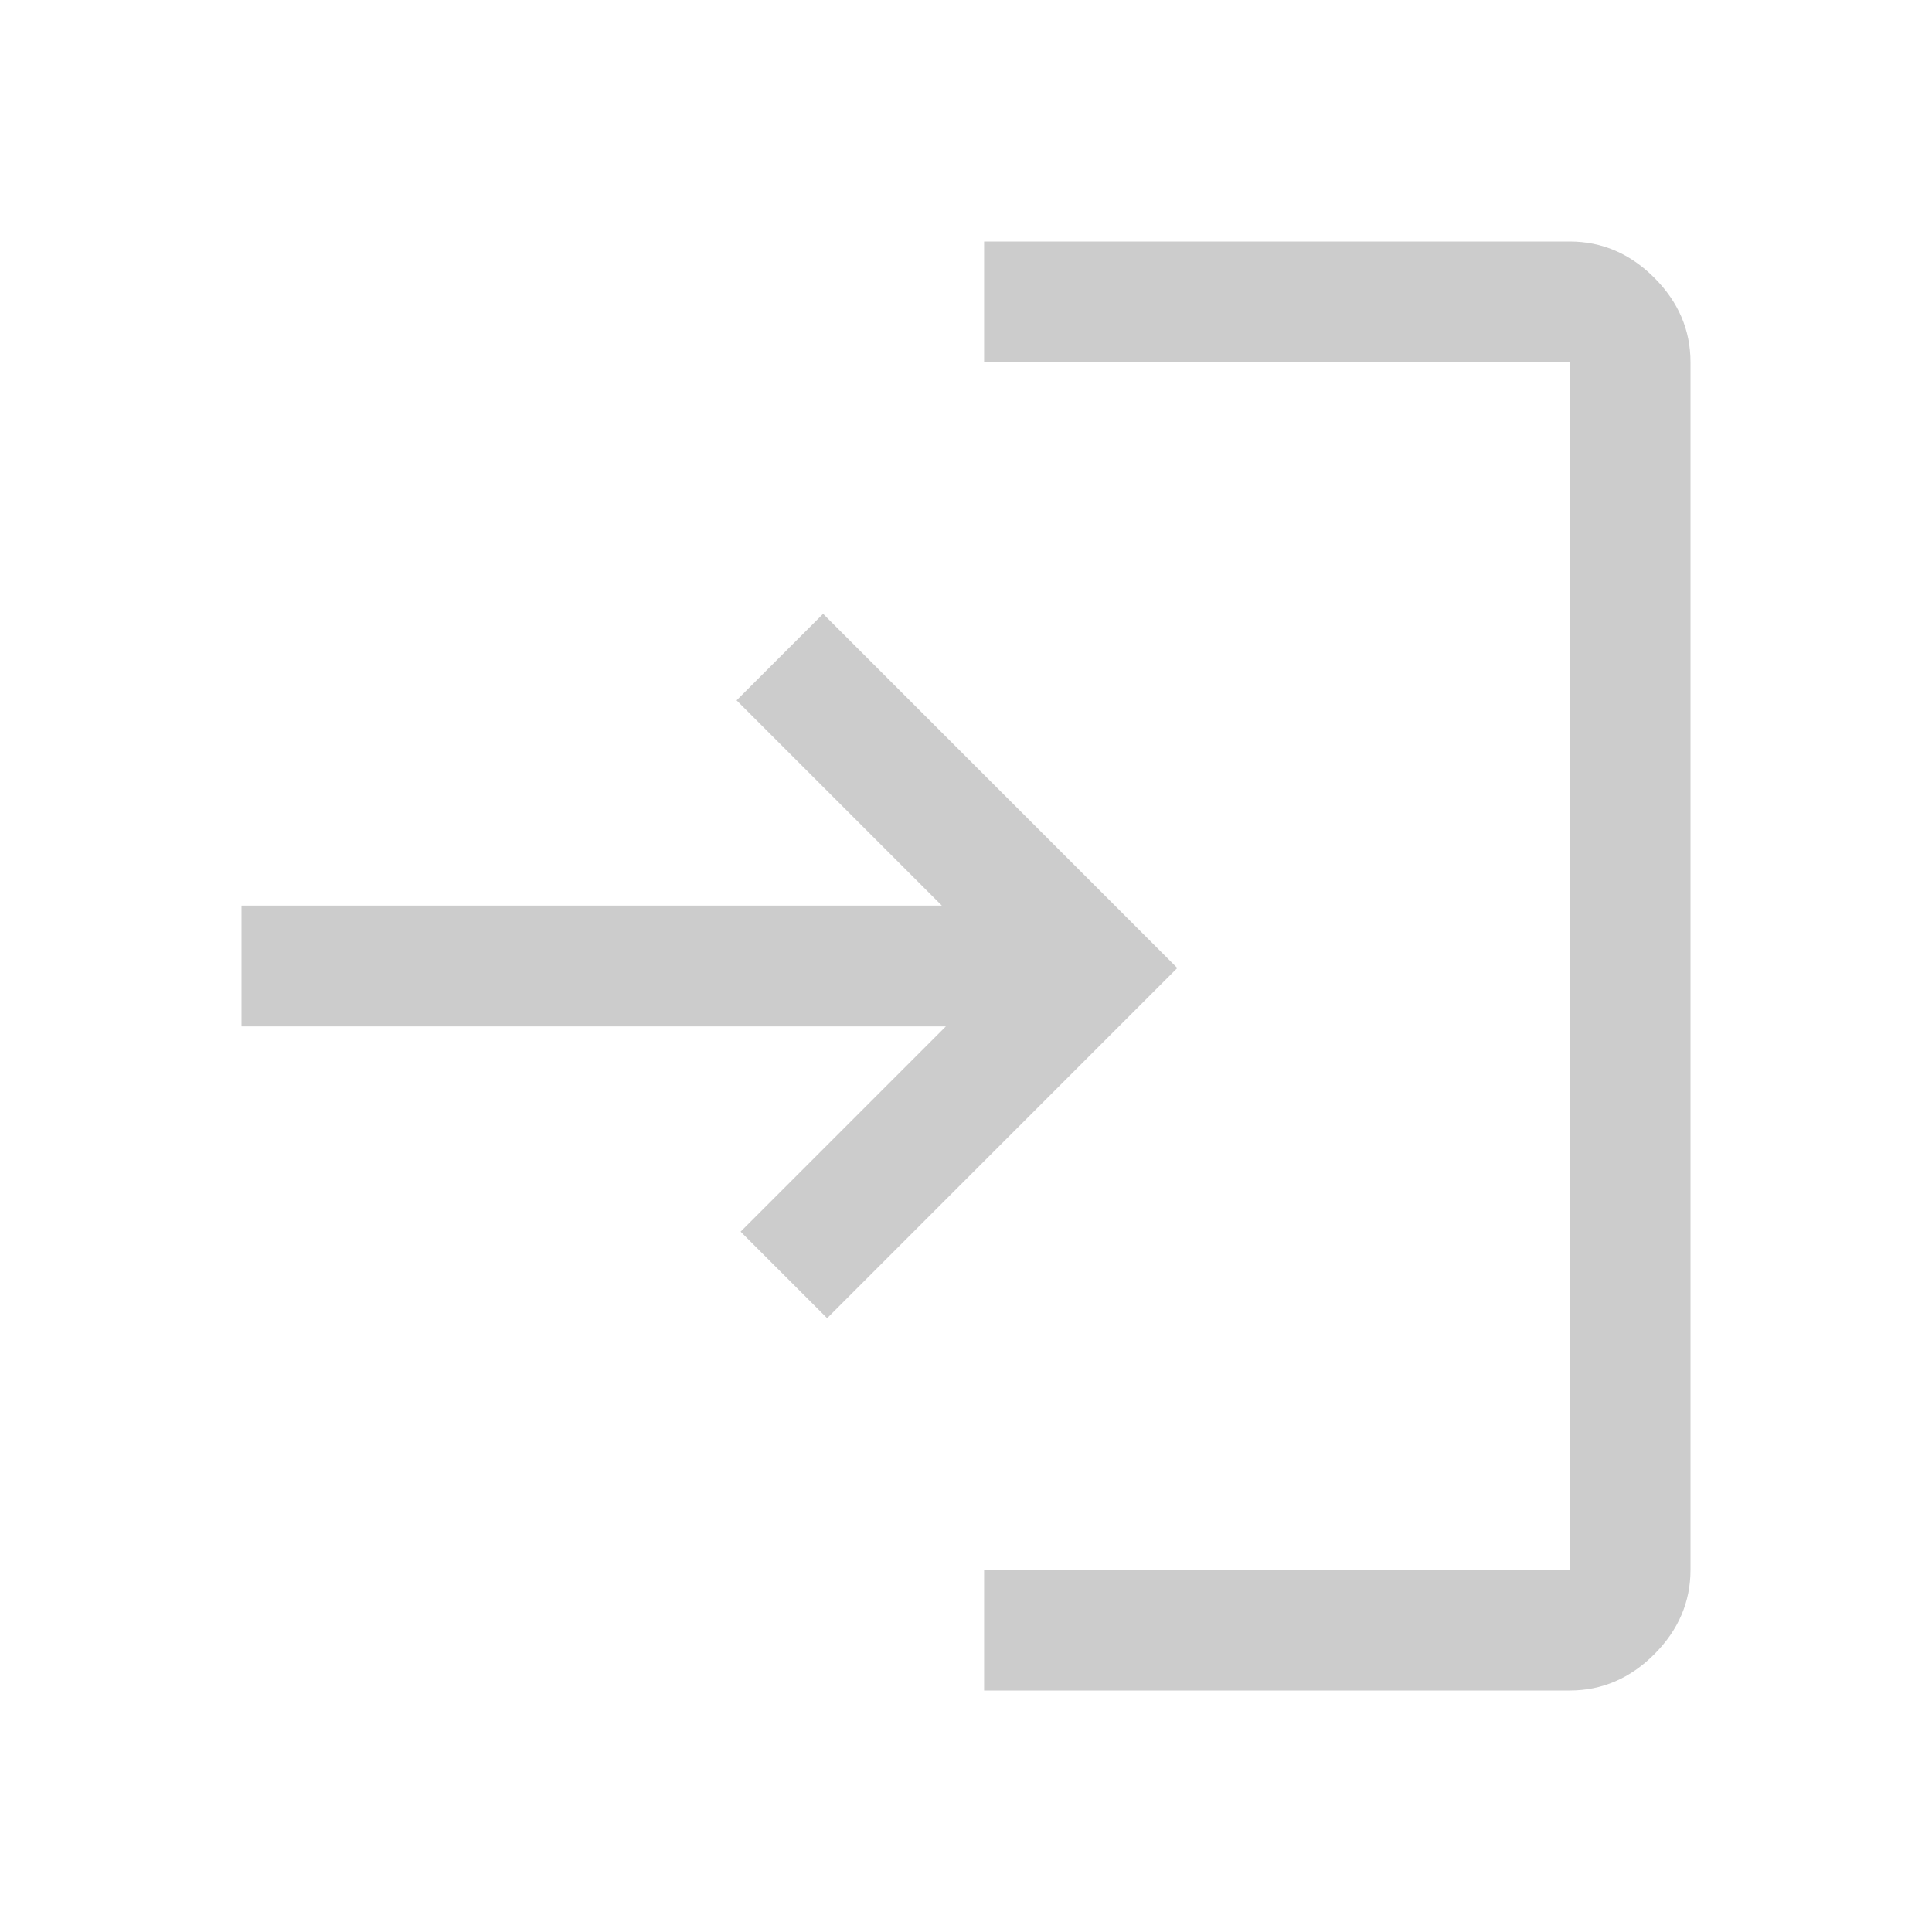
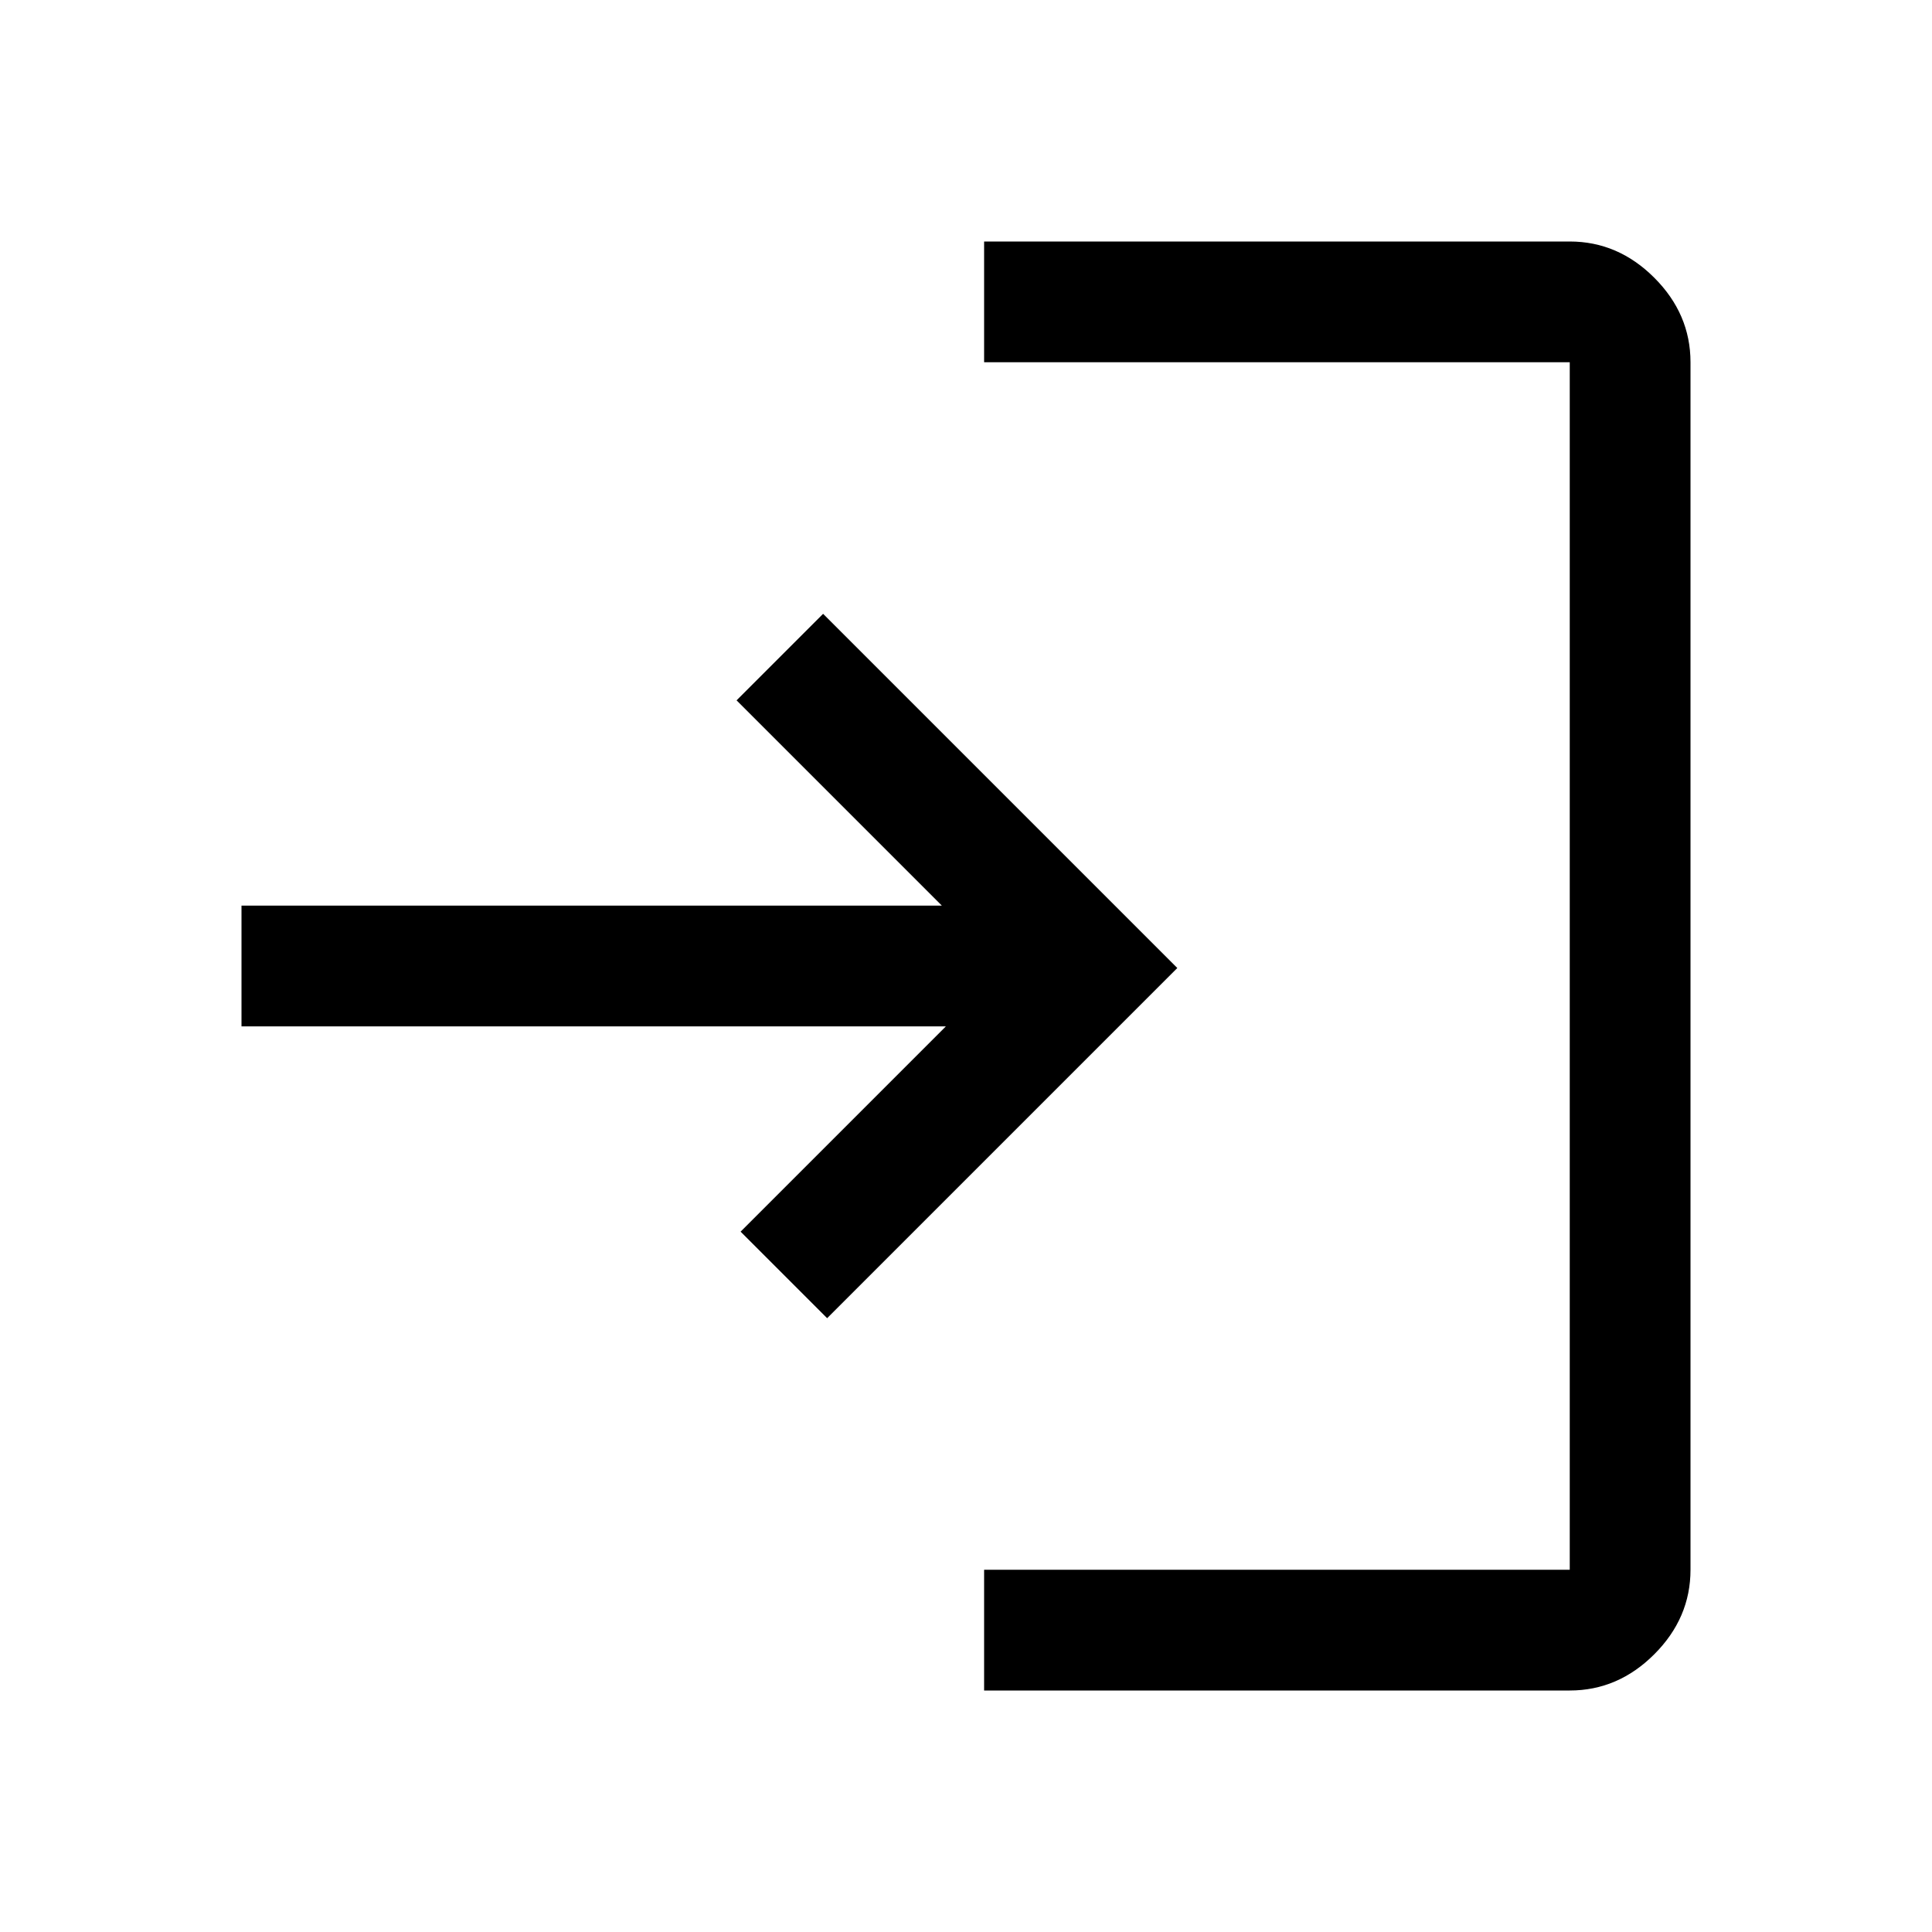
<svg xmlns="http://www.w3.org/2000/svg" height="48" width="48">
-   <path fill="#CCCCCC" d="M24.45 42v-3H39V9H24.45V6H39q1.2 0 2.1.9.9.9.9 2.1v30q0 1.2-.9 2.1-.9.9-2.1.9Zm-3.9-9.25L18.4 30.6l5.1-5.1H6v-3h17.4l-5.1-5.1 2.15-2.15 8.8 8.8Z" />
+   <path d="M24.45 42v-3H39V9H24.45V6H39q1.2 0 2.1.9.9.9.9 2.1v30q0 1.2-.9 2.1-.9.9-2.1.9Zm-3.9-9.25L18.4 30.6l5.1-5.1H6v-3h17.4l-5.1-5.1 2.15-2.15 8.8 8.8Z" />
</svg>
